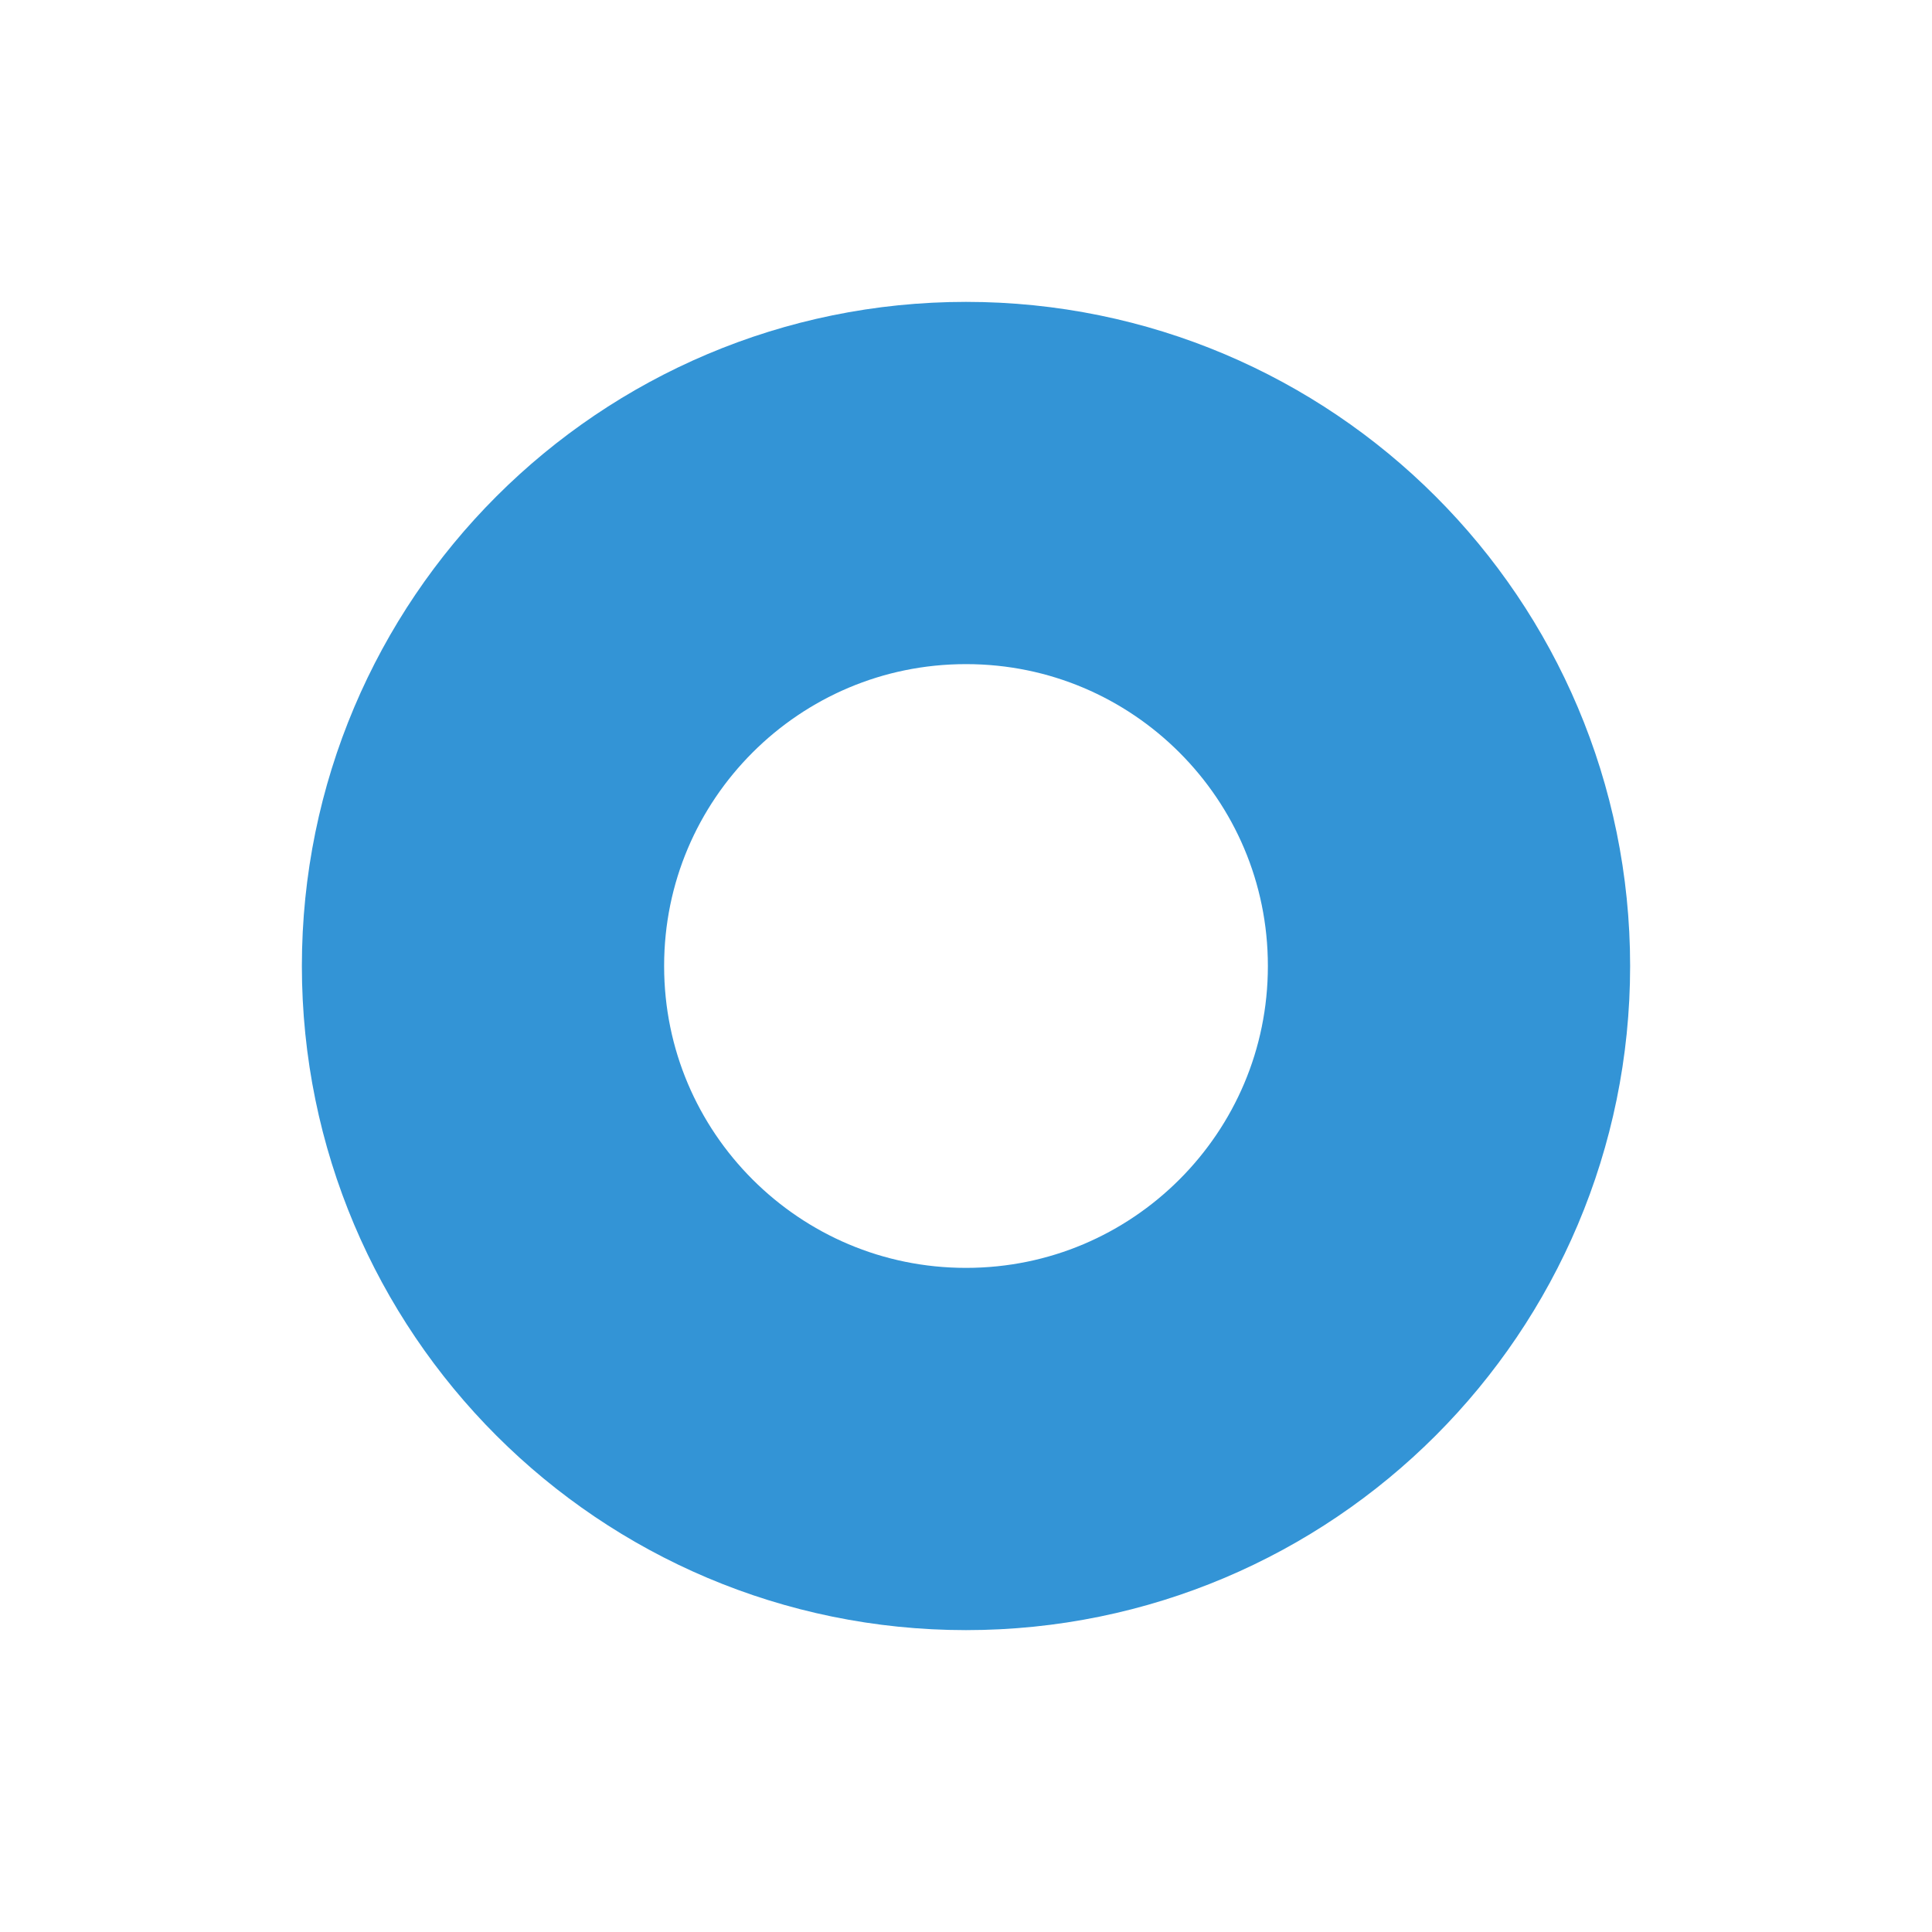
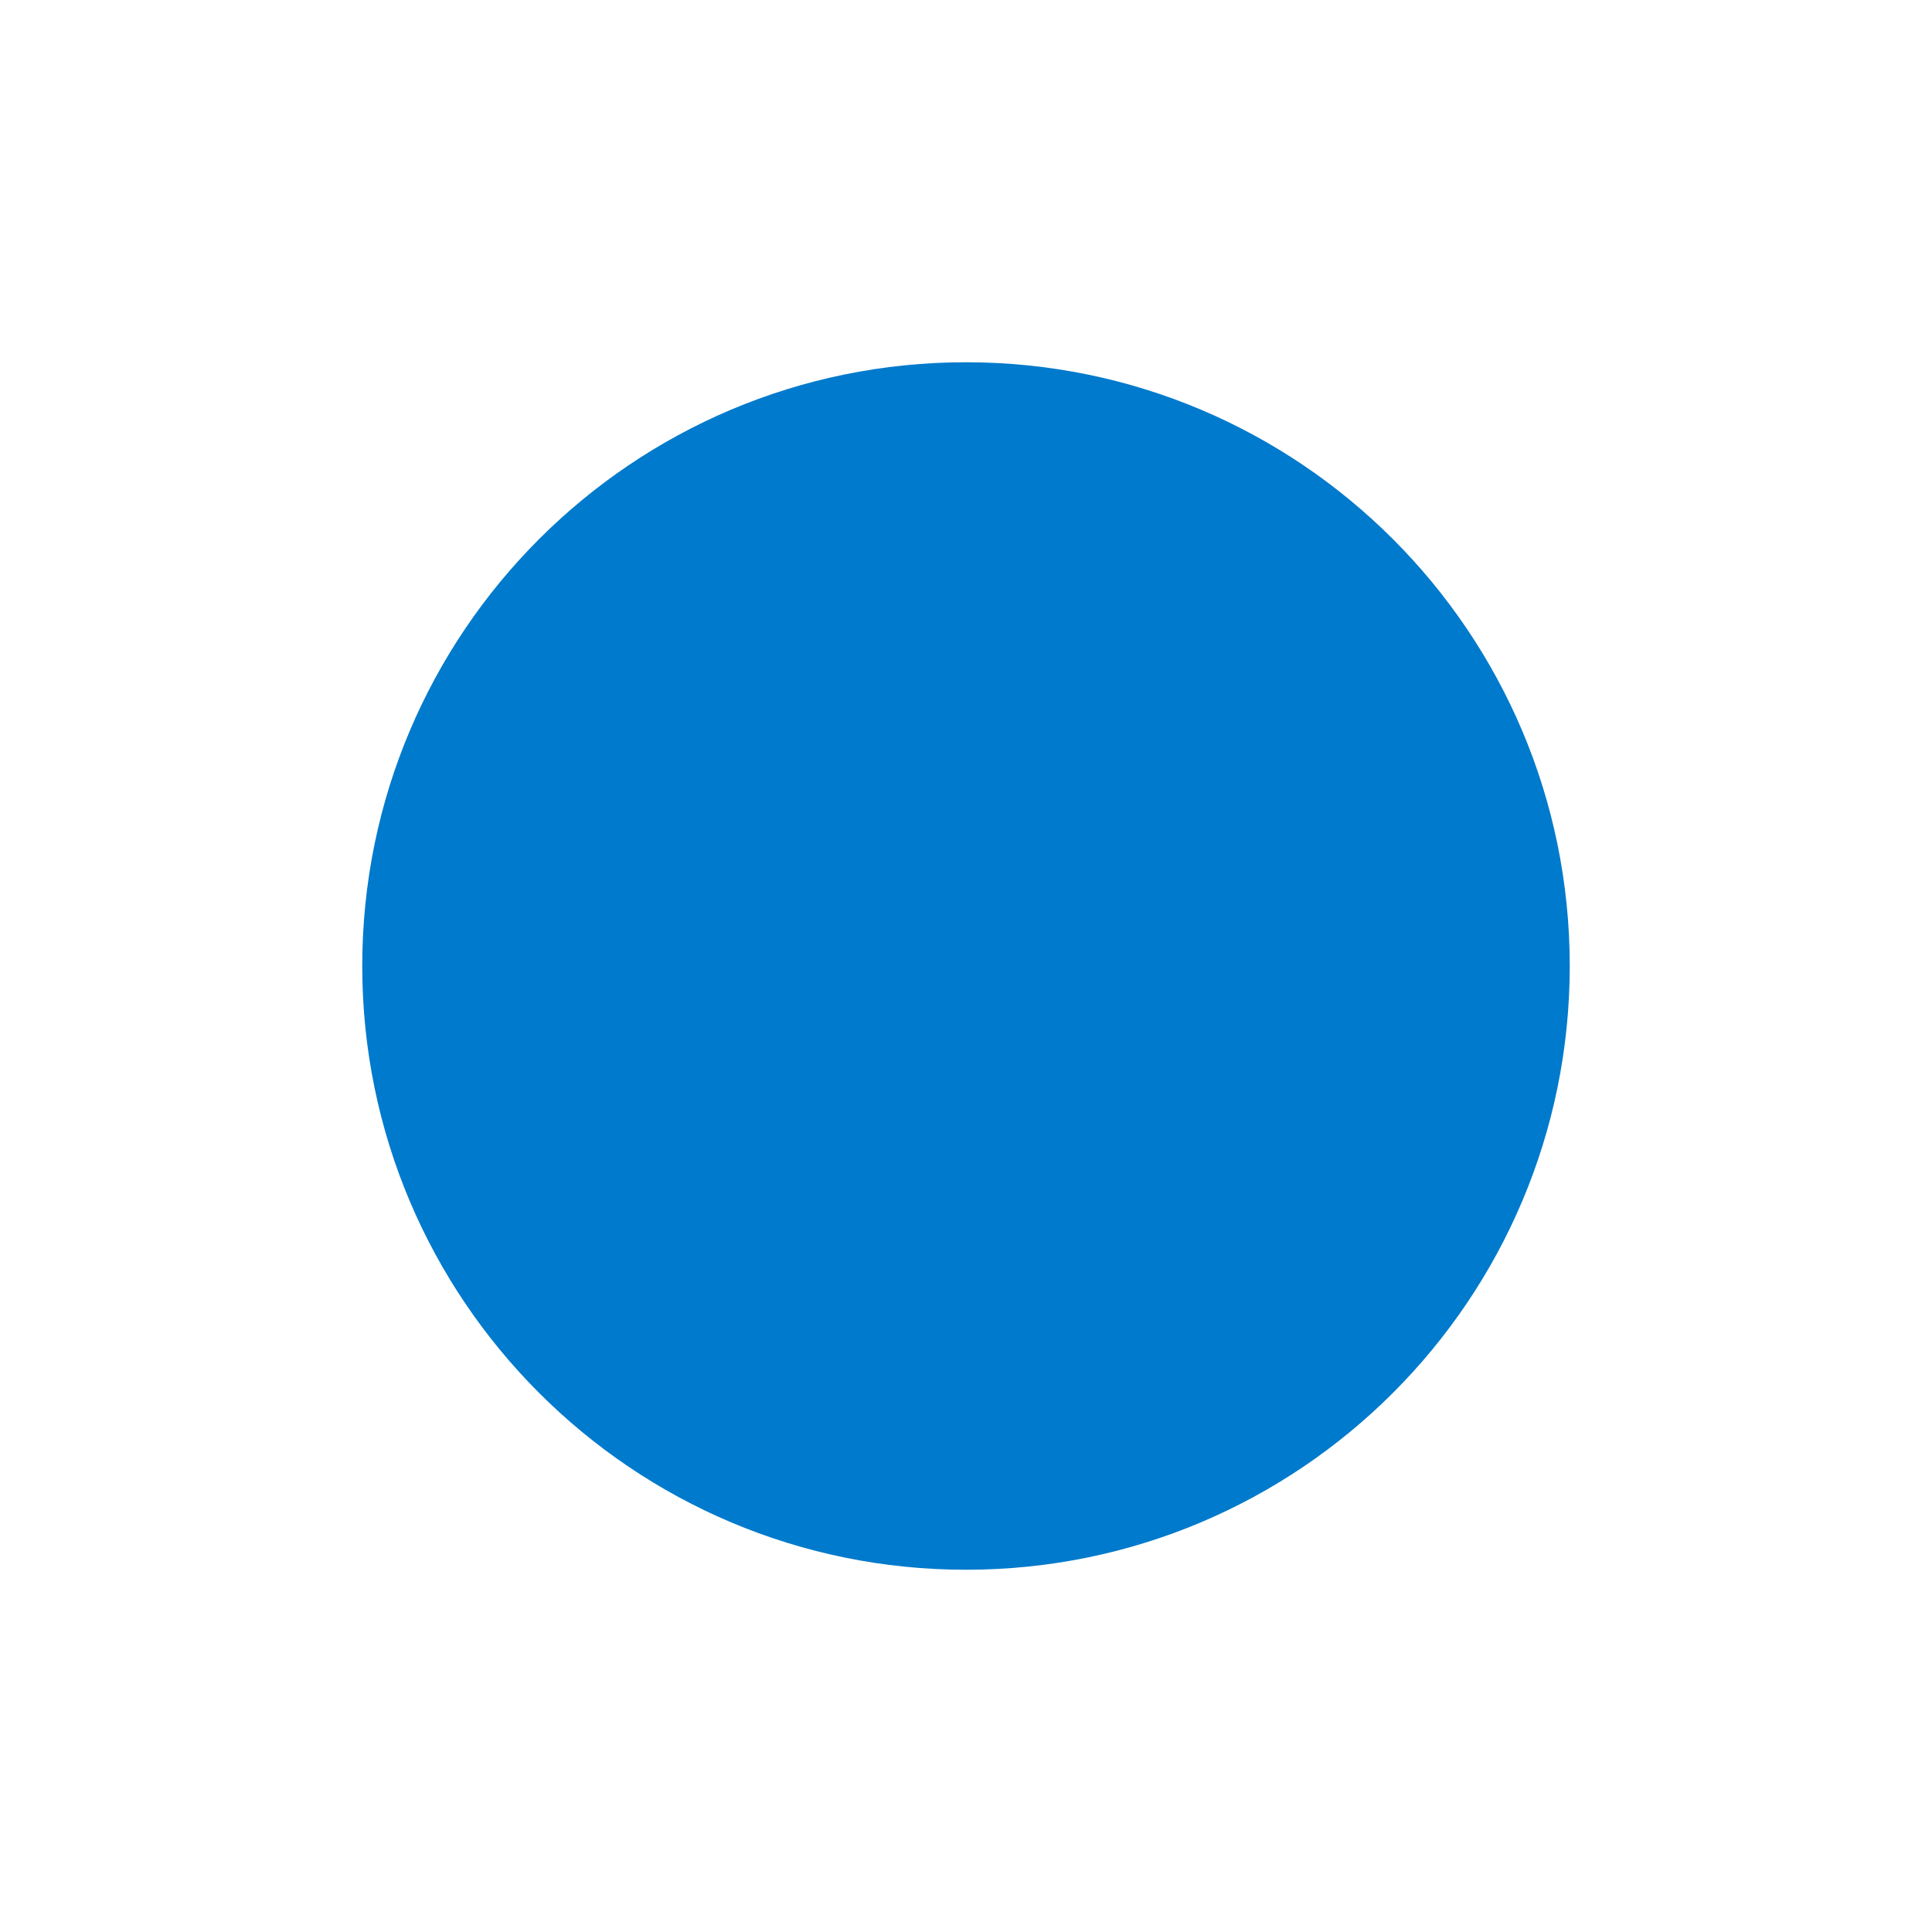
<svg xmlns="http://www.w3.org/2000/svg" width="16" height="16" viewBox="0 0 16 16">
  <g fill="none" fill-rule="evenodd">
-     <g stroke="#007ACC" stroke-width="3" stroke-opacity="0.8">
-       <circle cx="8" cy="8" r="4" />
+     <g fill="#007ACC">
+       <circle cx="8" cy="8" r="5" />
    </g>
  </g>
</svg>
